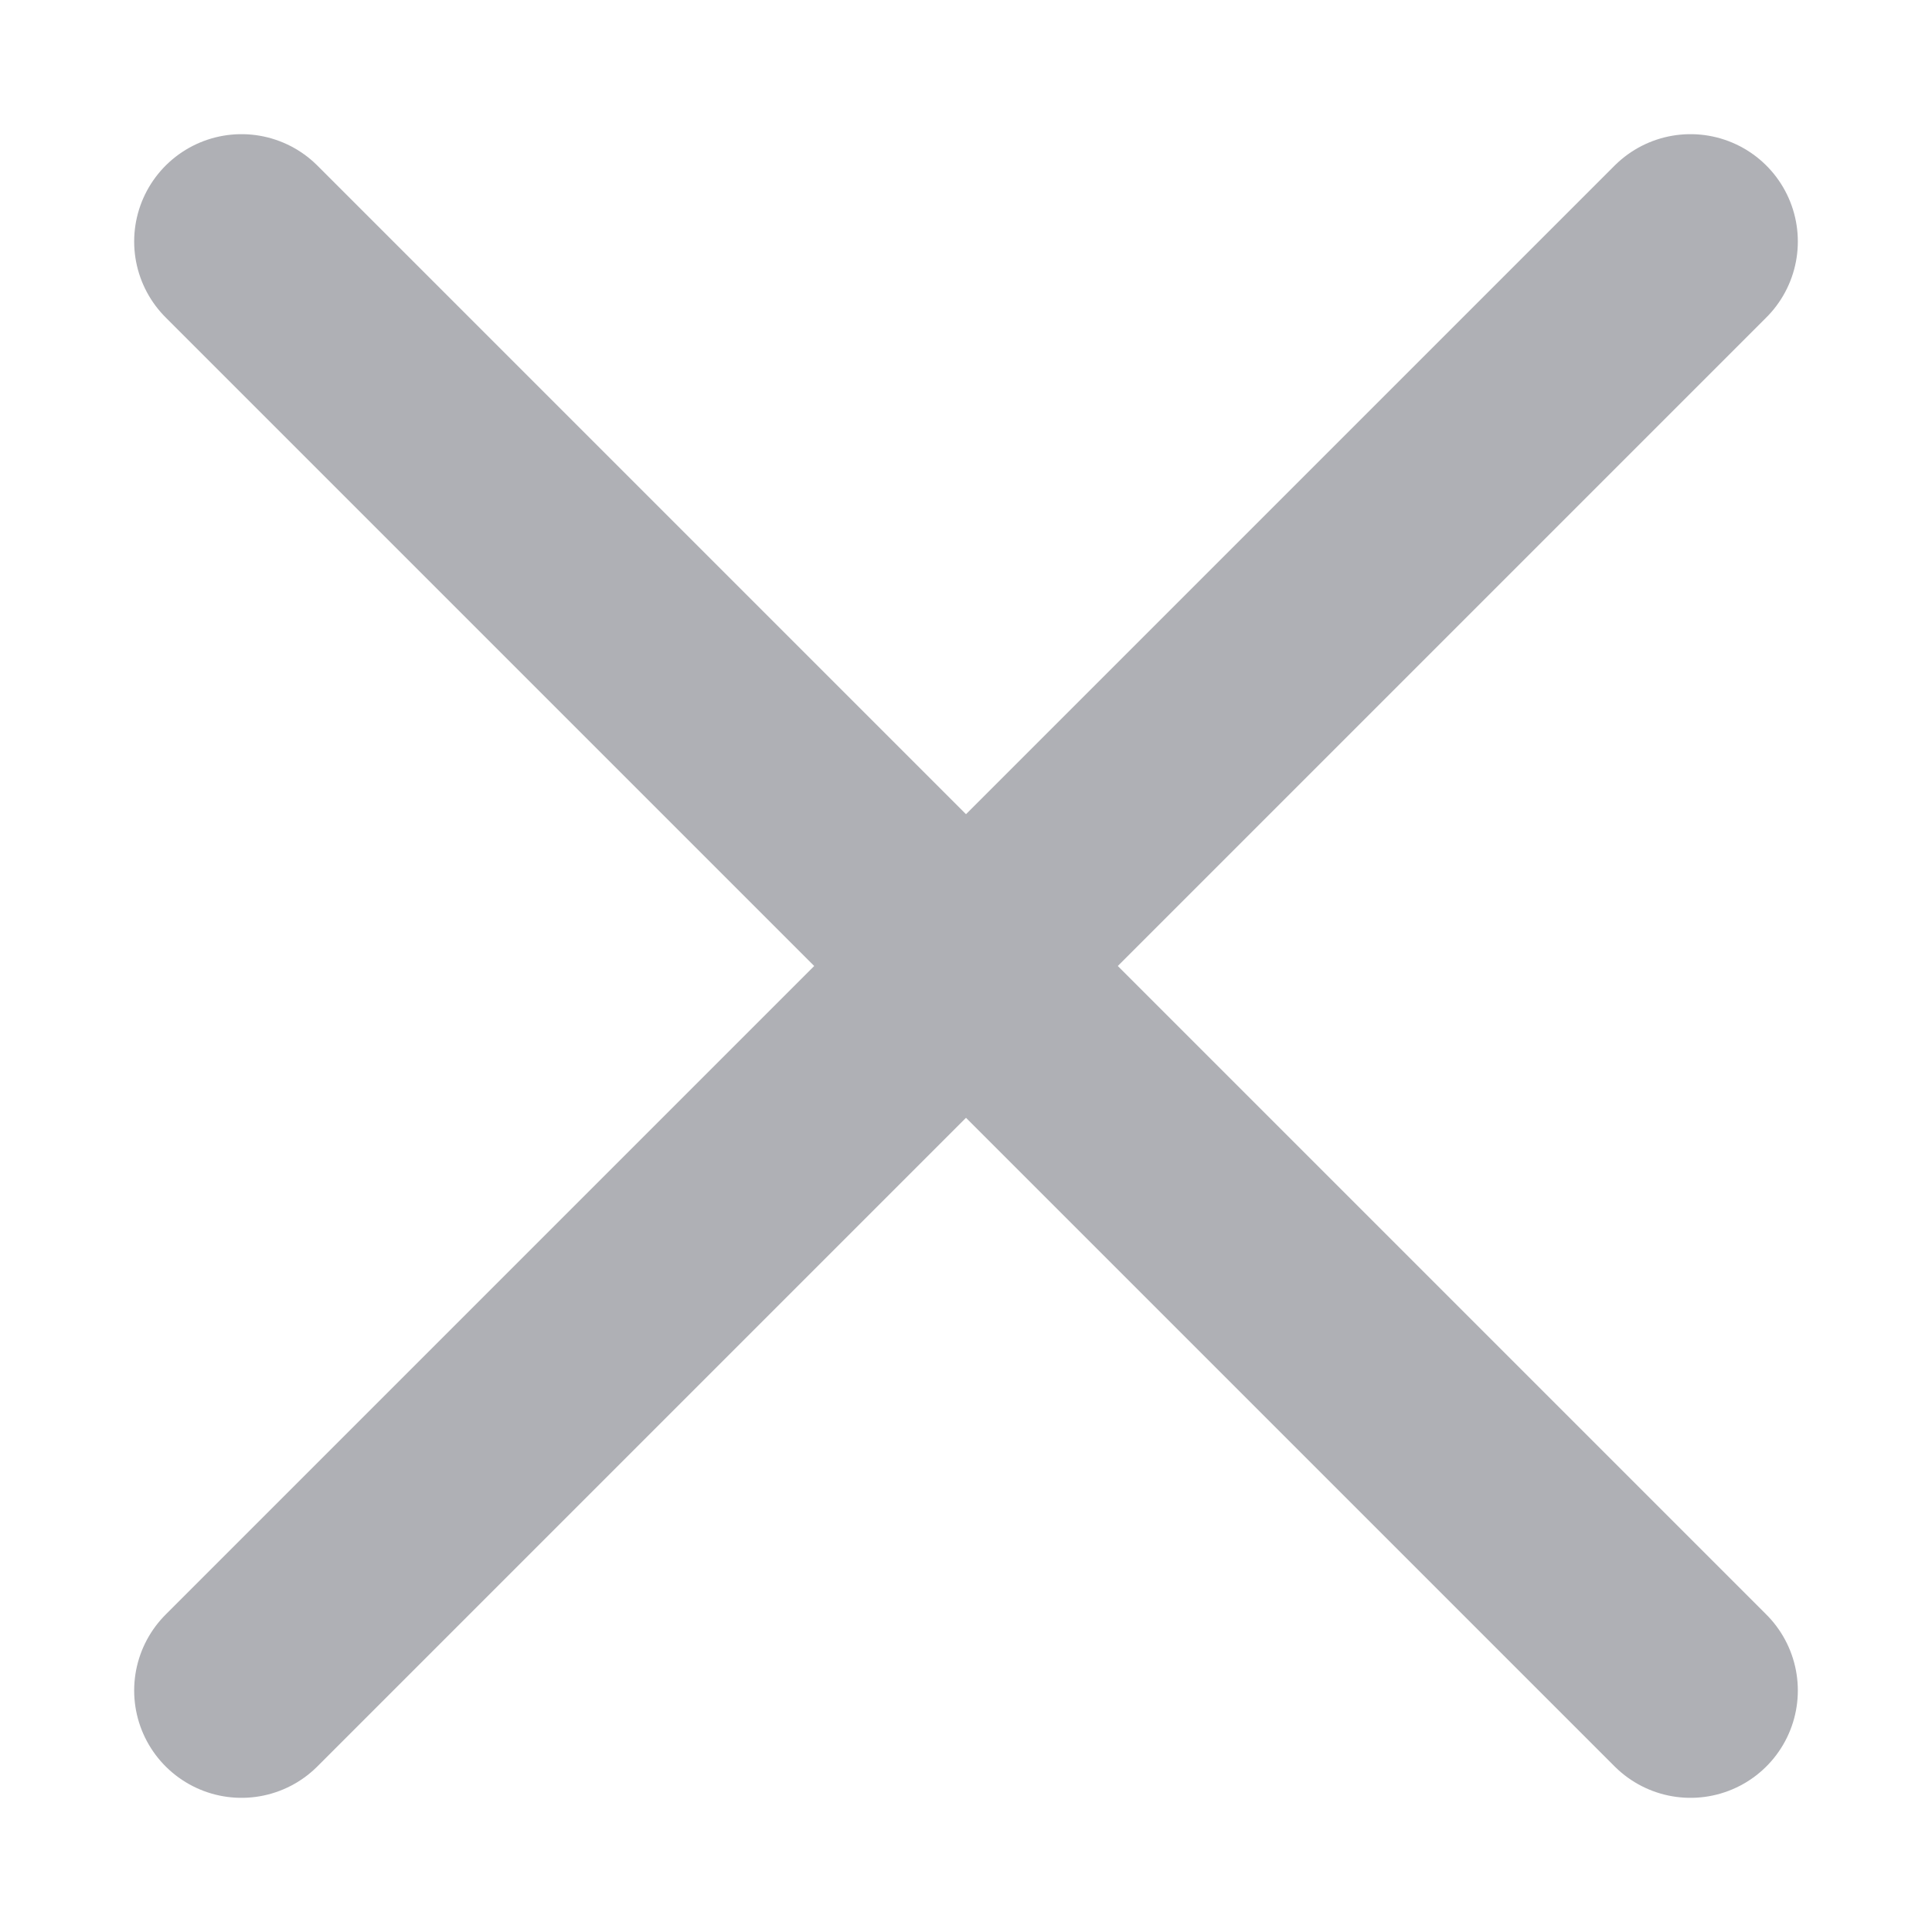
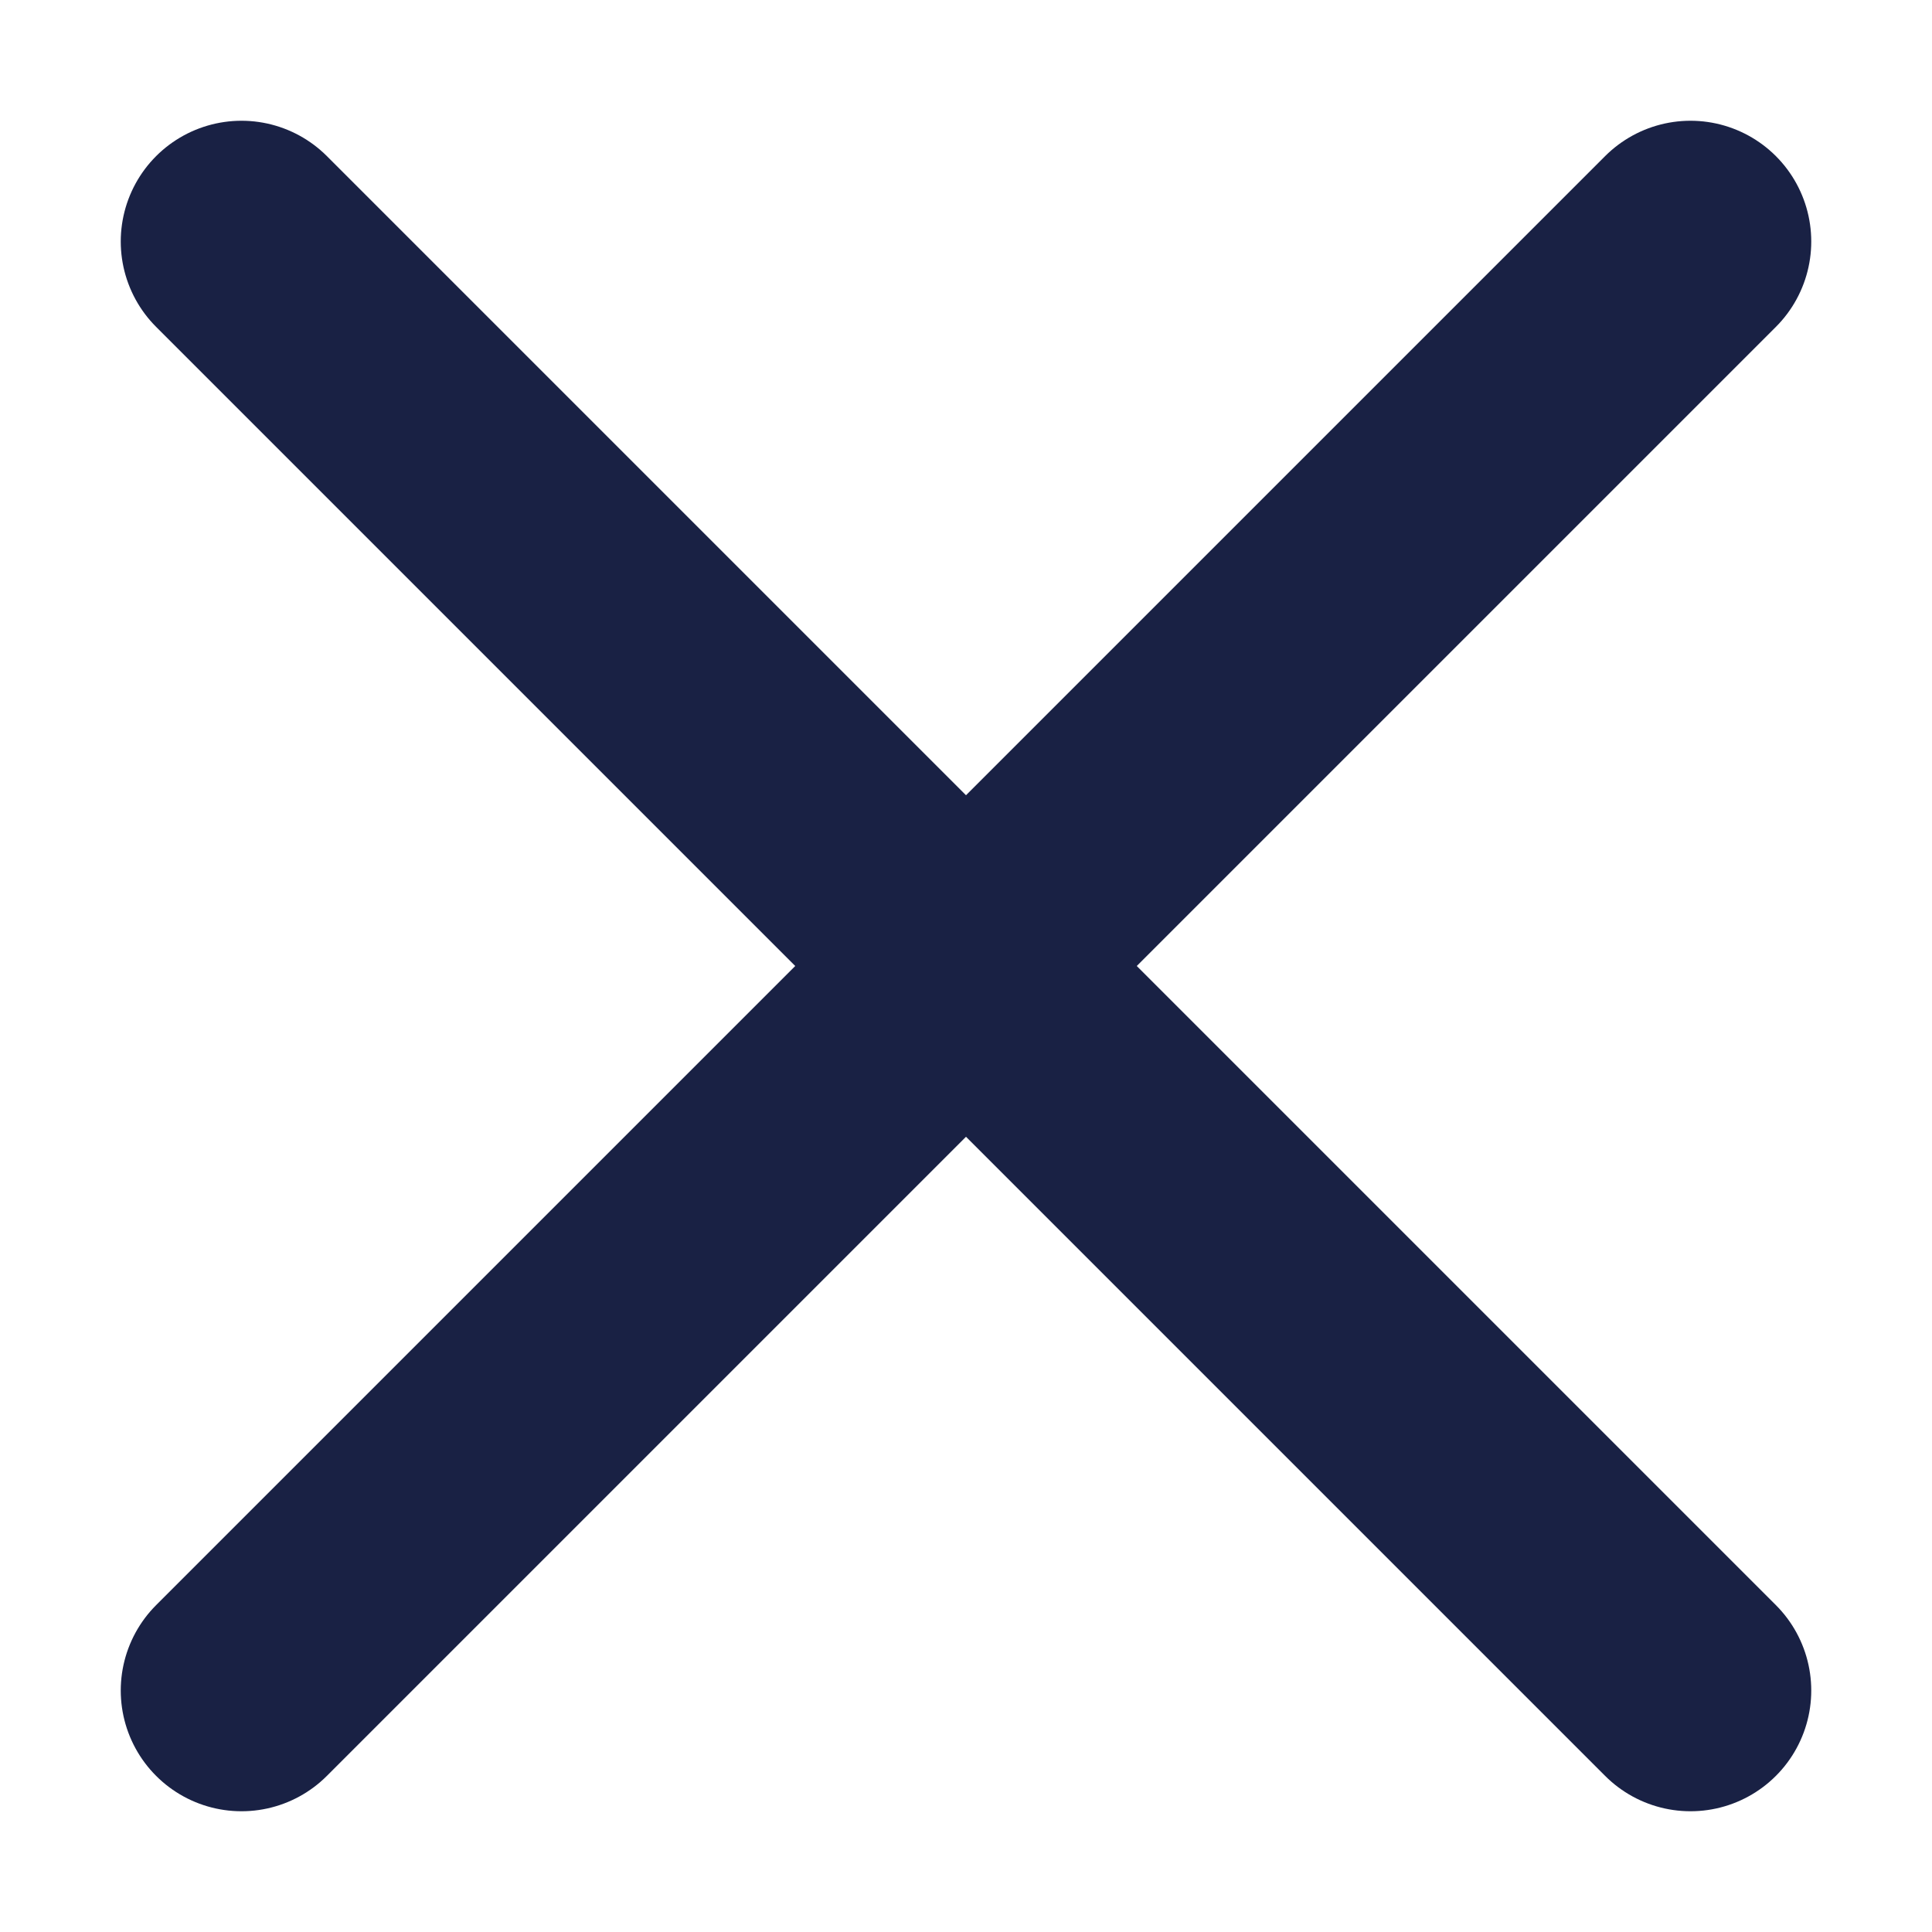
- <svg xmlns="http://www.w3.org/2000/svg" width="9" height="9" viewBox="0 0 9 9" fill="none">
-   <path d="M7.875 1.125L1.125 7.875" stroke="#AFB0B5" stroke-linecap="round" stroke-linejoin="round" />
-   <path d="M1.125 1.125L7.875 7.875" stroke="#AFB0B5" stroke-linecap="round" stroke-linejoin="round" />
+ <svg xmlns="http://www.w3.org/2000/svg" width="16" height="16" viewBox="0 0 16 16" fill="none">
+   <path d="M14 2L2 14" stroke="#192144" stroke-width="2" stroke-linecap="round" stroke-linejoin="round" />
+   <path d="M2 2L14 14" stroke="#192144" stroke-width="2" stroke-linecap="round" stroke-linejoin="round" />
</svg>
